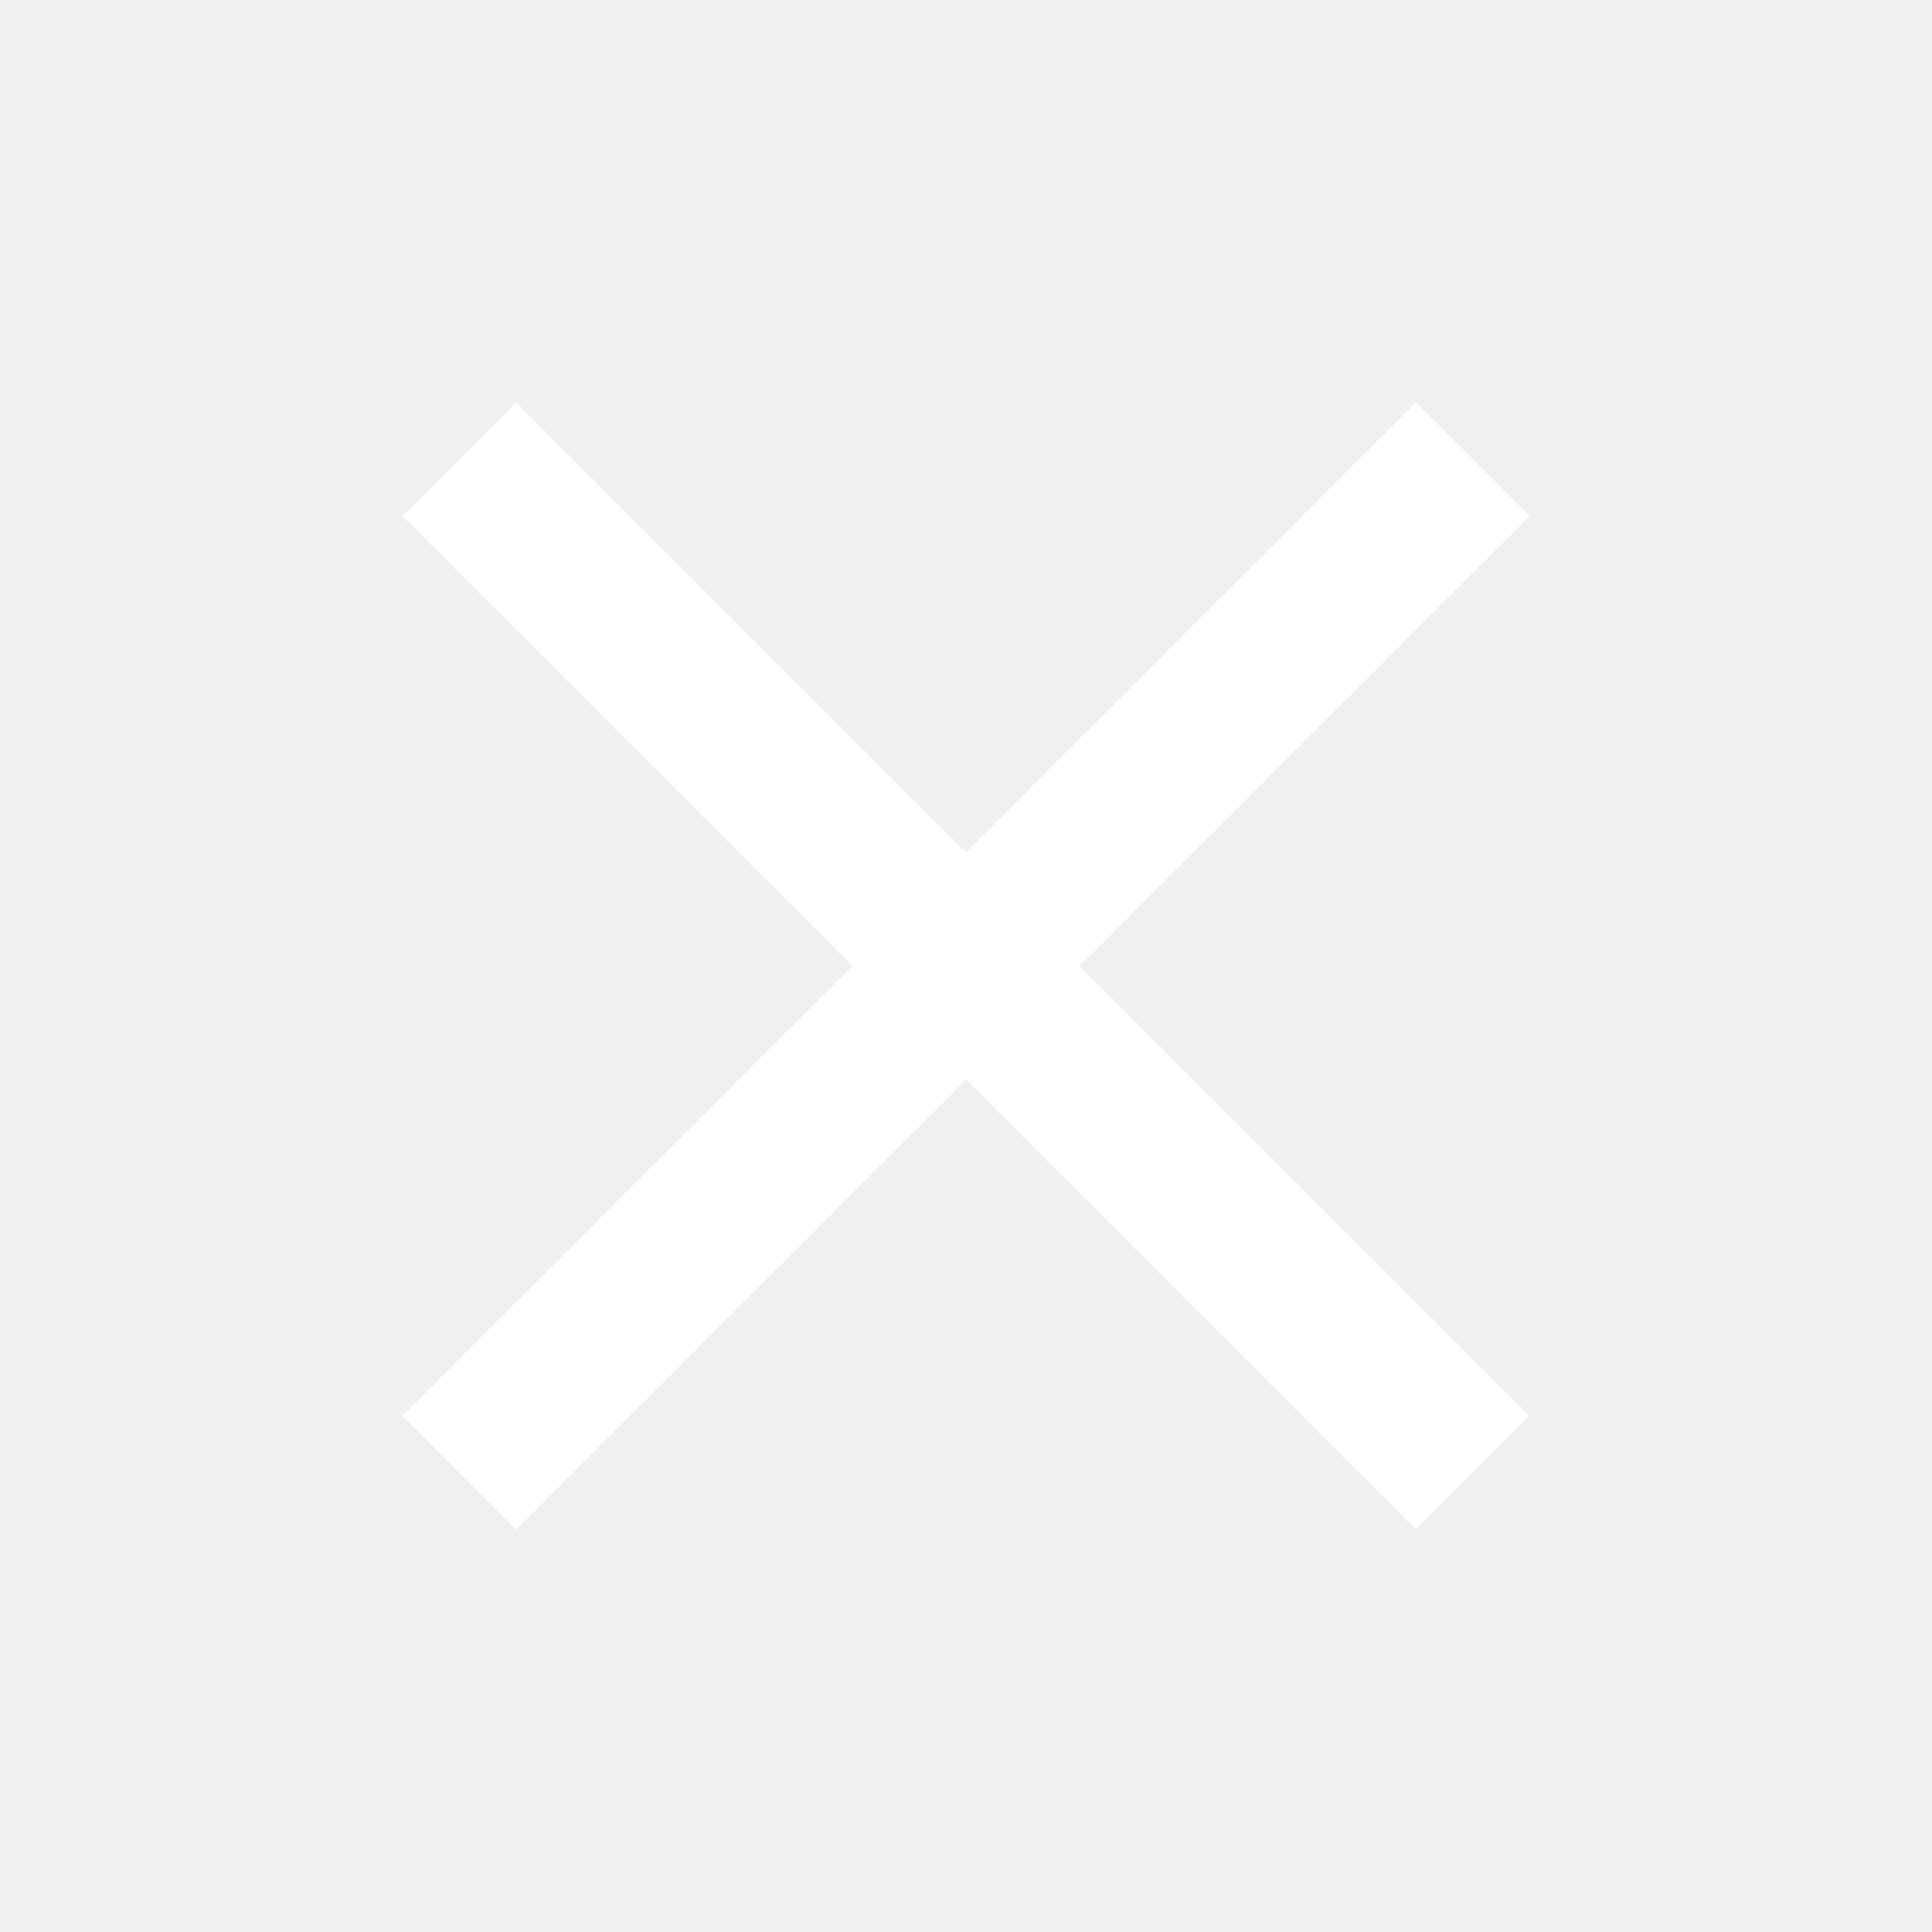
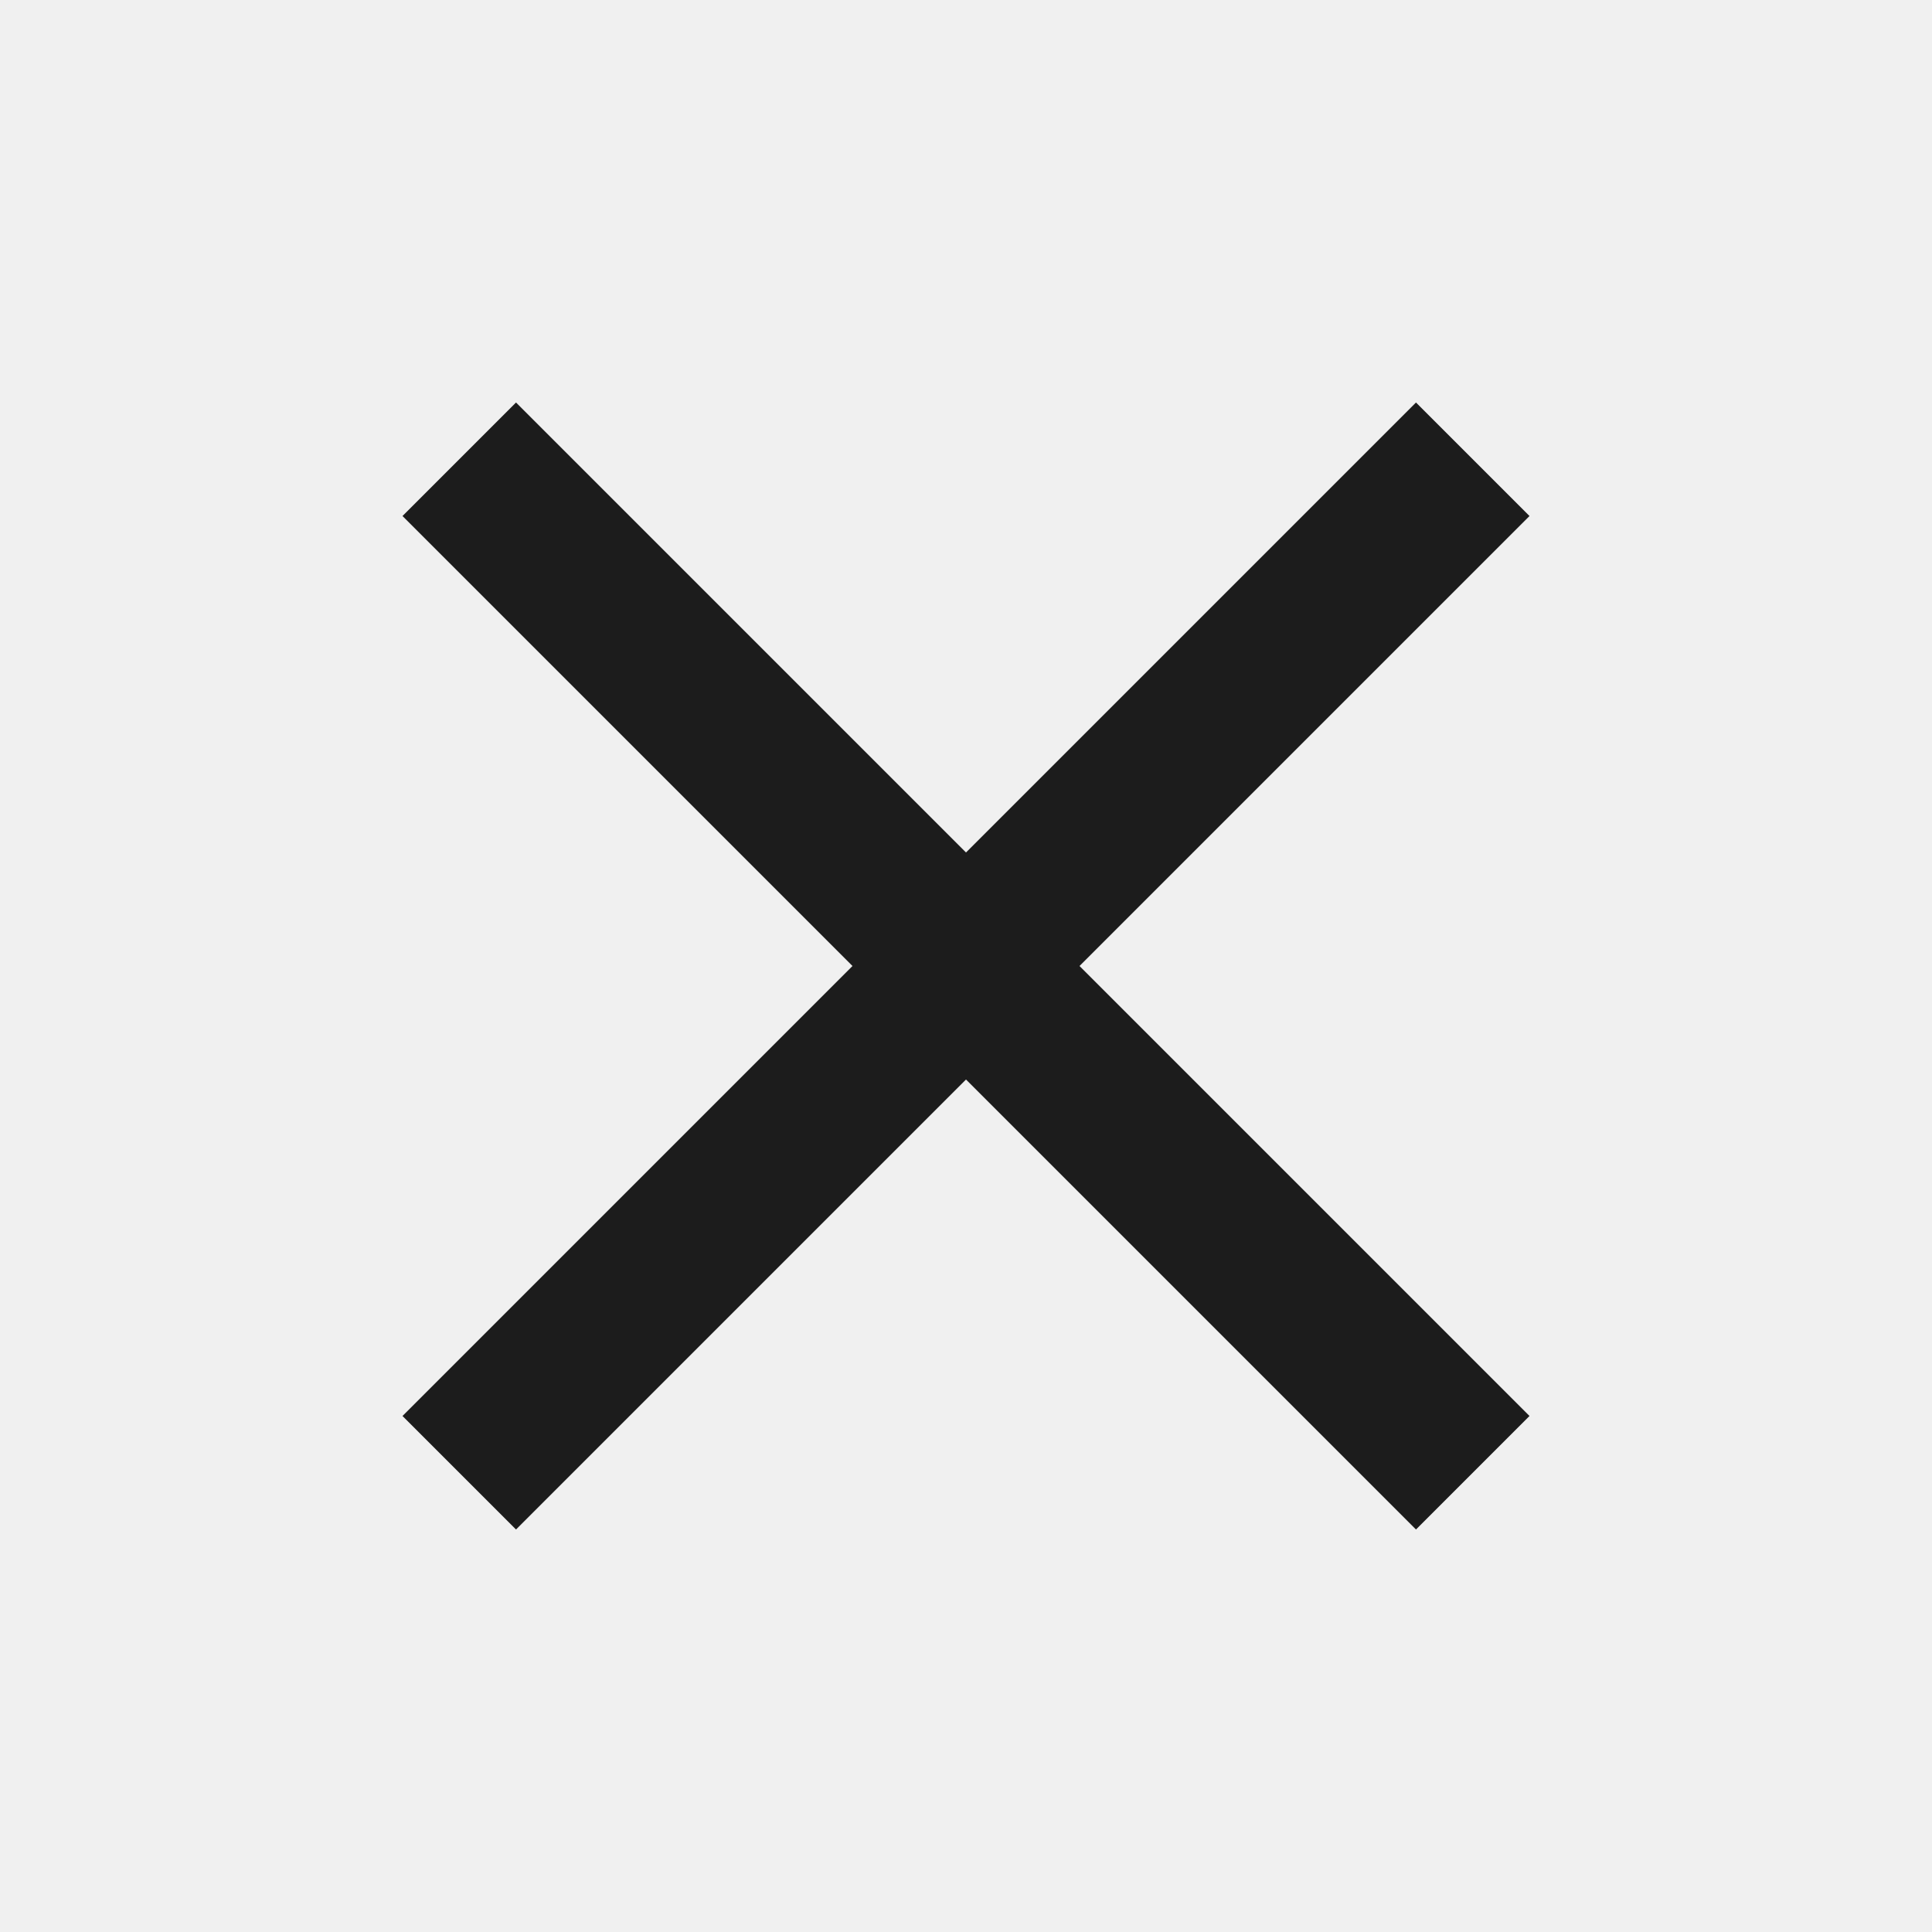
- <svg xmlns="http://www.w3.org/2000/svg" fill="#FFFFFF" height="36" viewBox="0 0 24 24" width="36">
+ <svg xmlns="http://www.w3.org/2000/svg" fill="#1c1c1c" height="36" viewBox="0 0 24 24" width="36">
  <path d="M19 6.41L17.59 5 12 10.59 6.41 5 5 6.41 10.59 12 5 17.59 6.41 19 12 13.41 17.59 19 19 17.59 13.41 12z" />
  <path d="M0 0h24v24H0z" fill="none" />
</svg>
